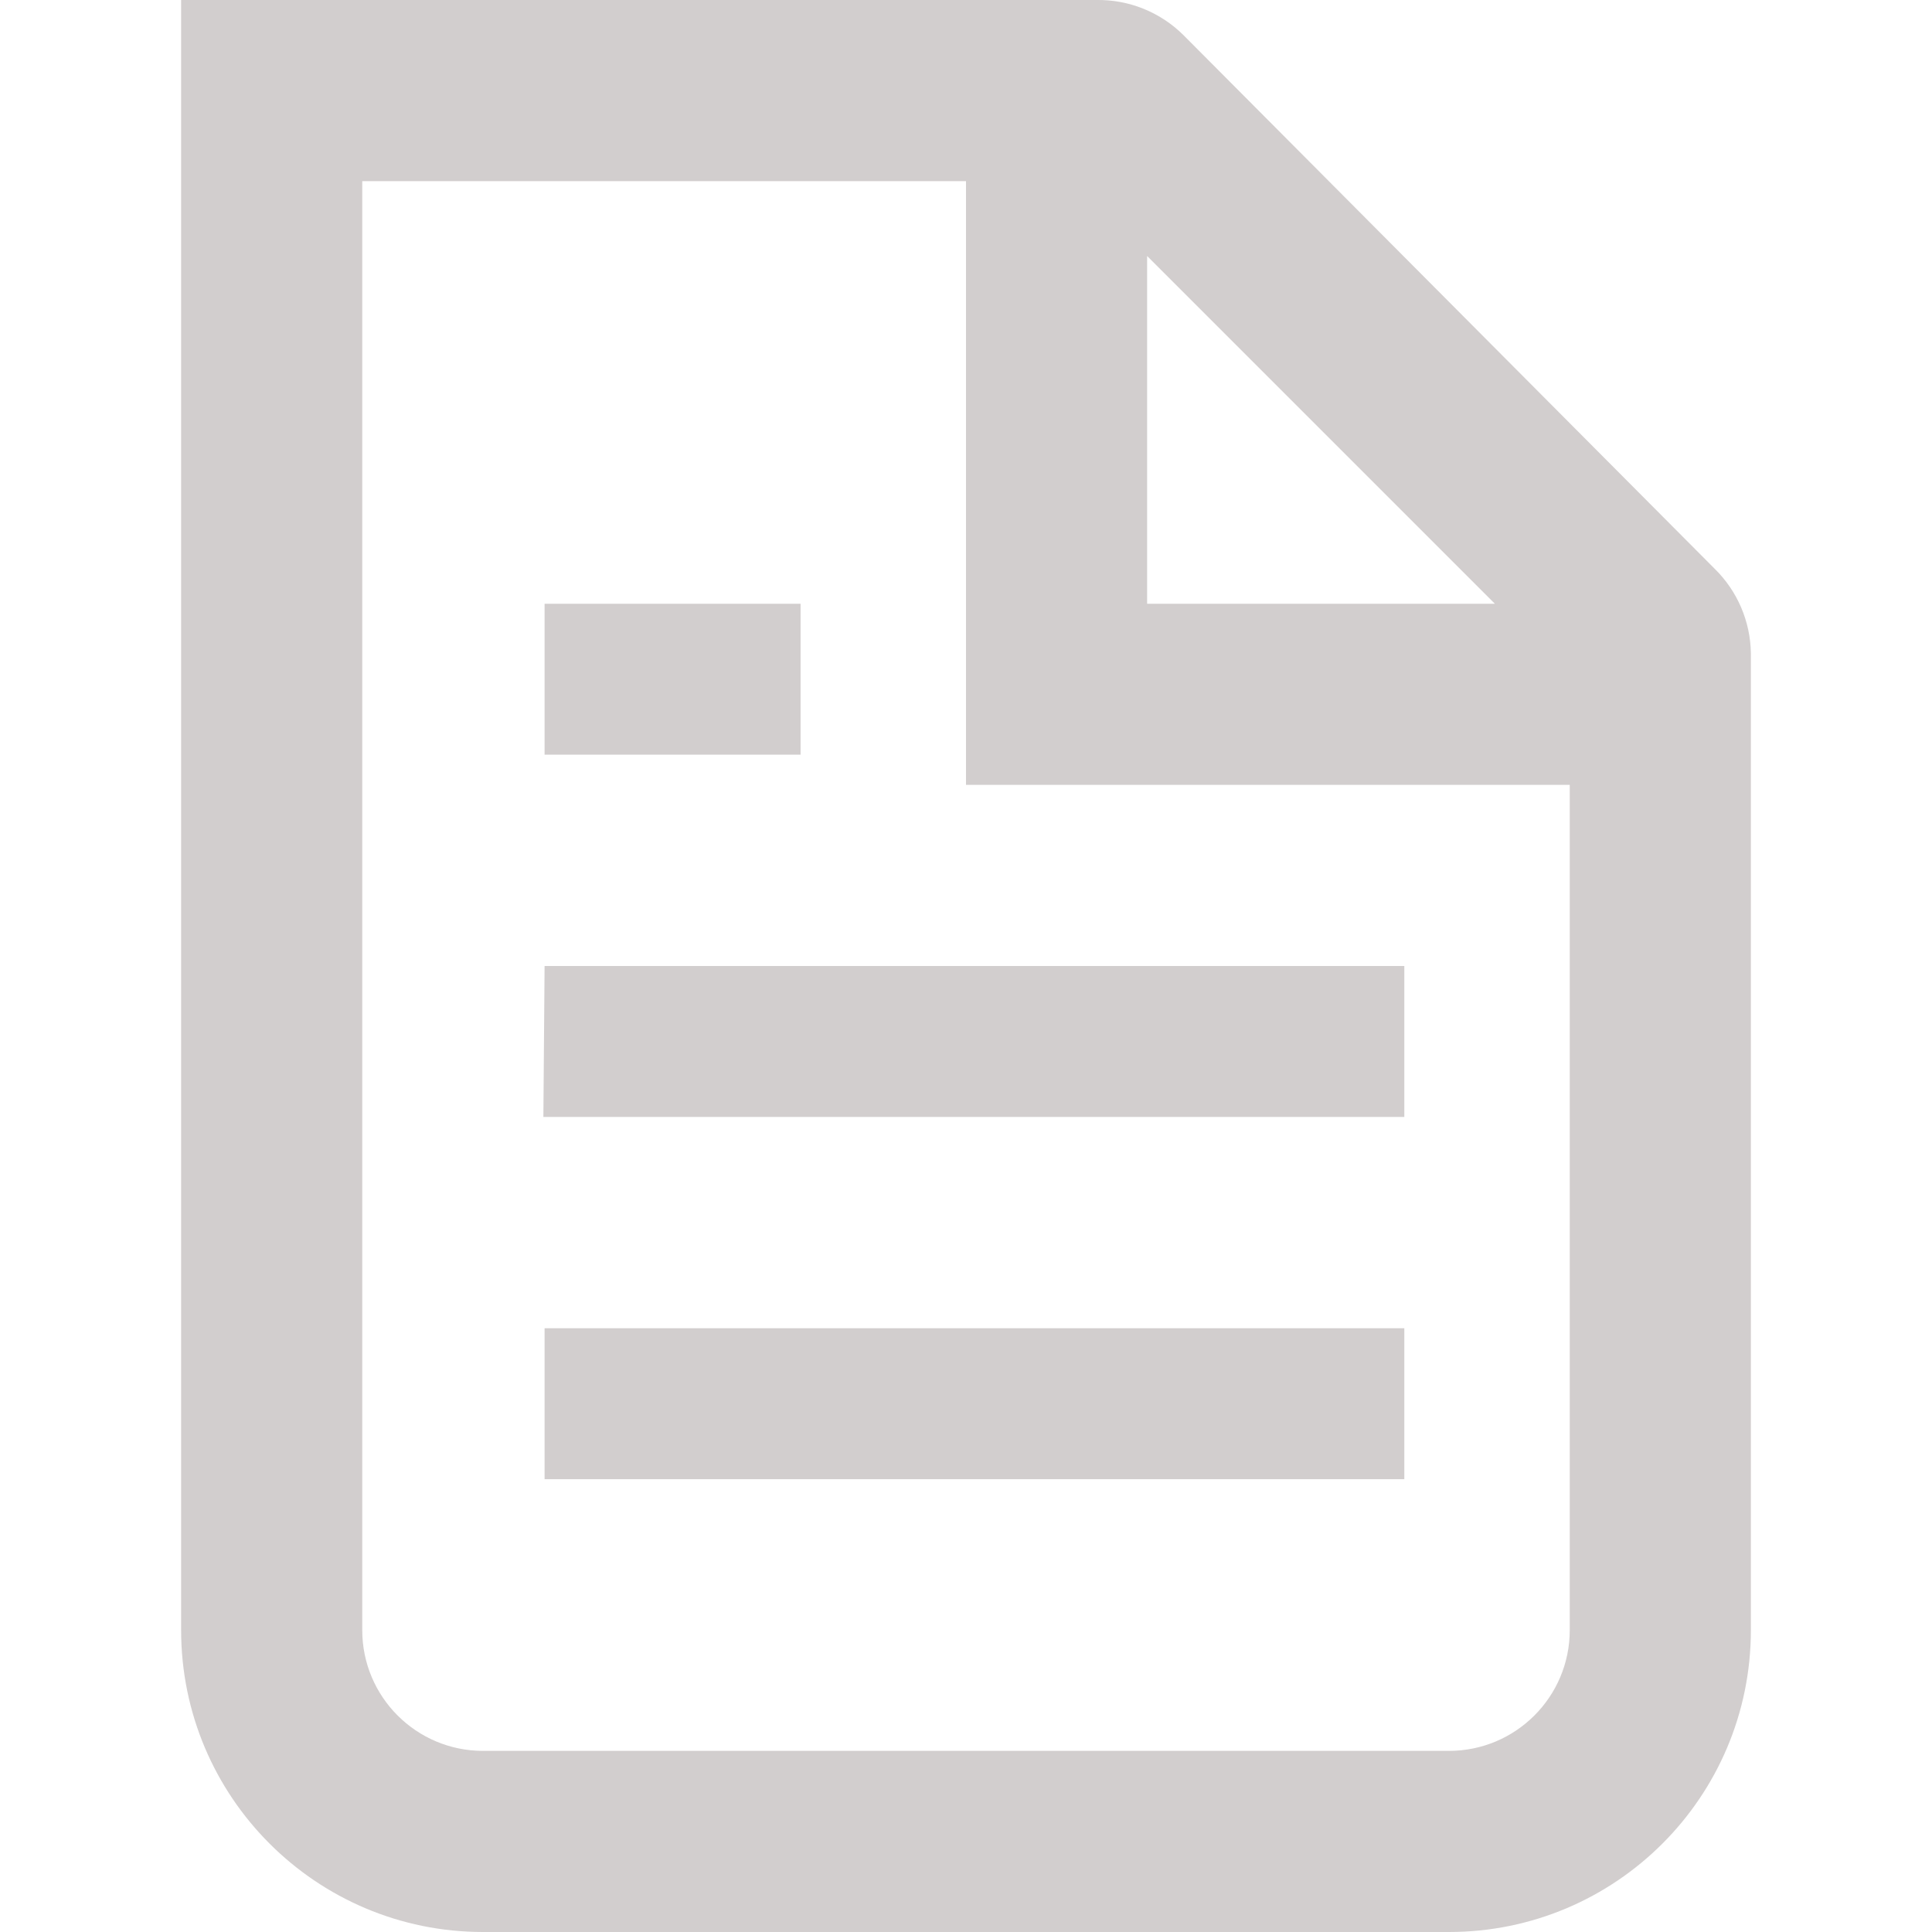
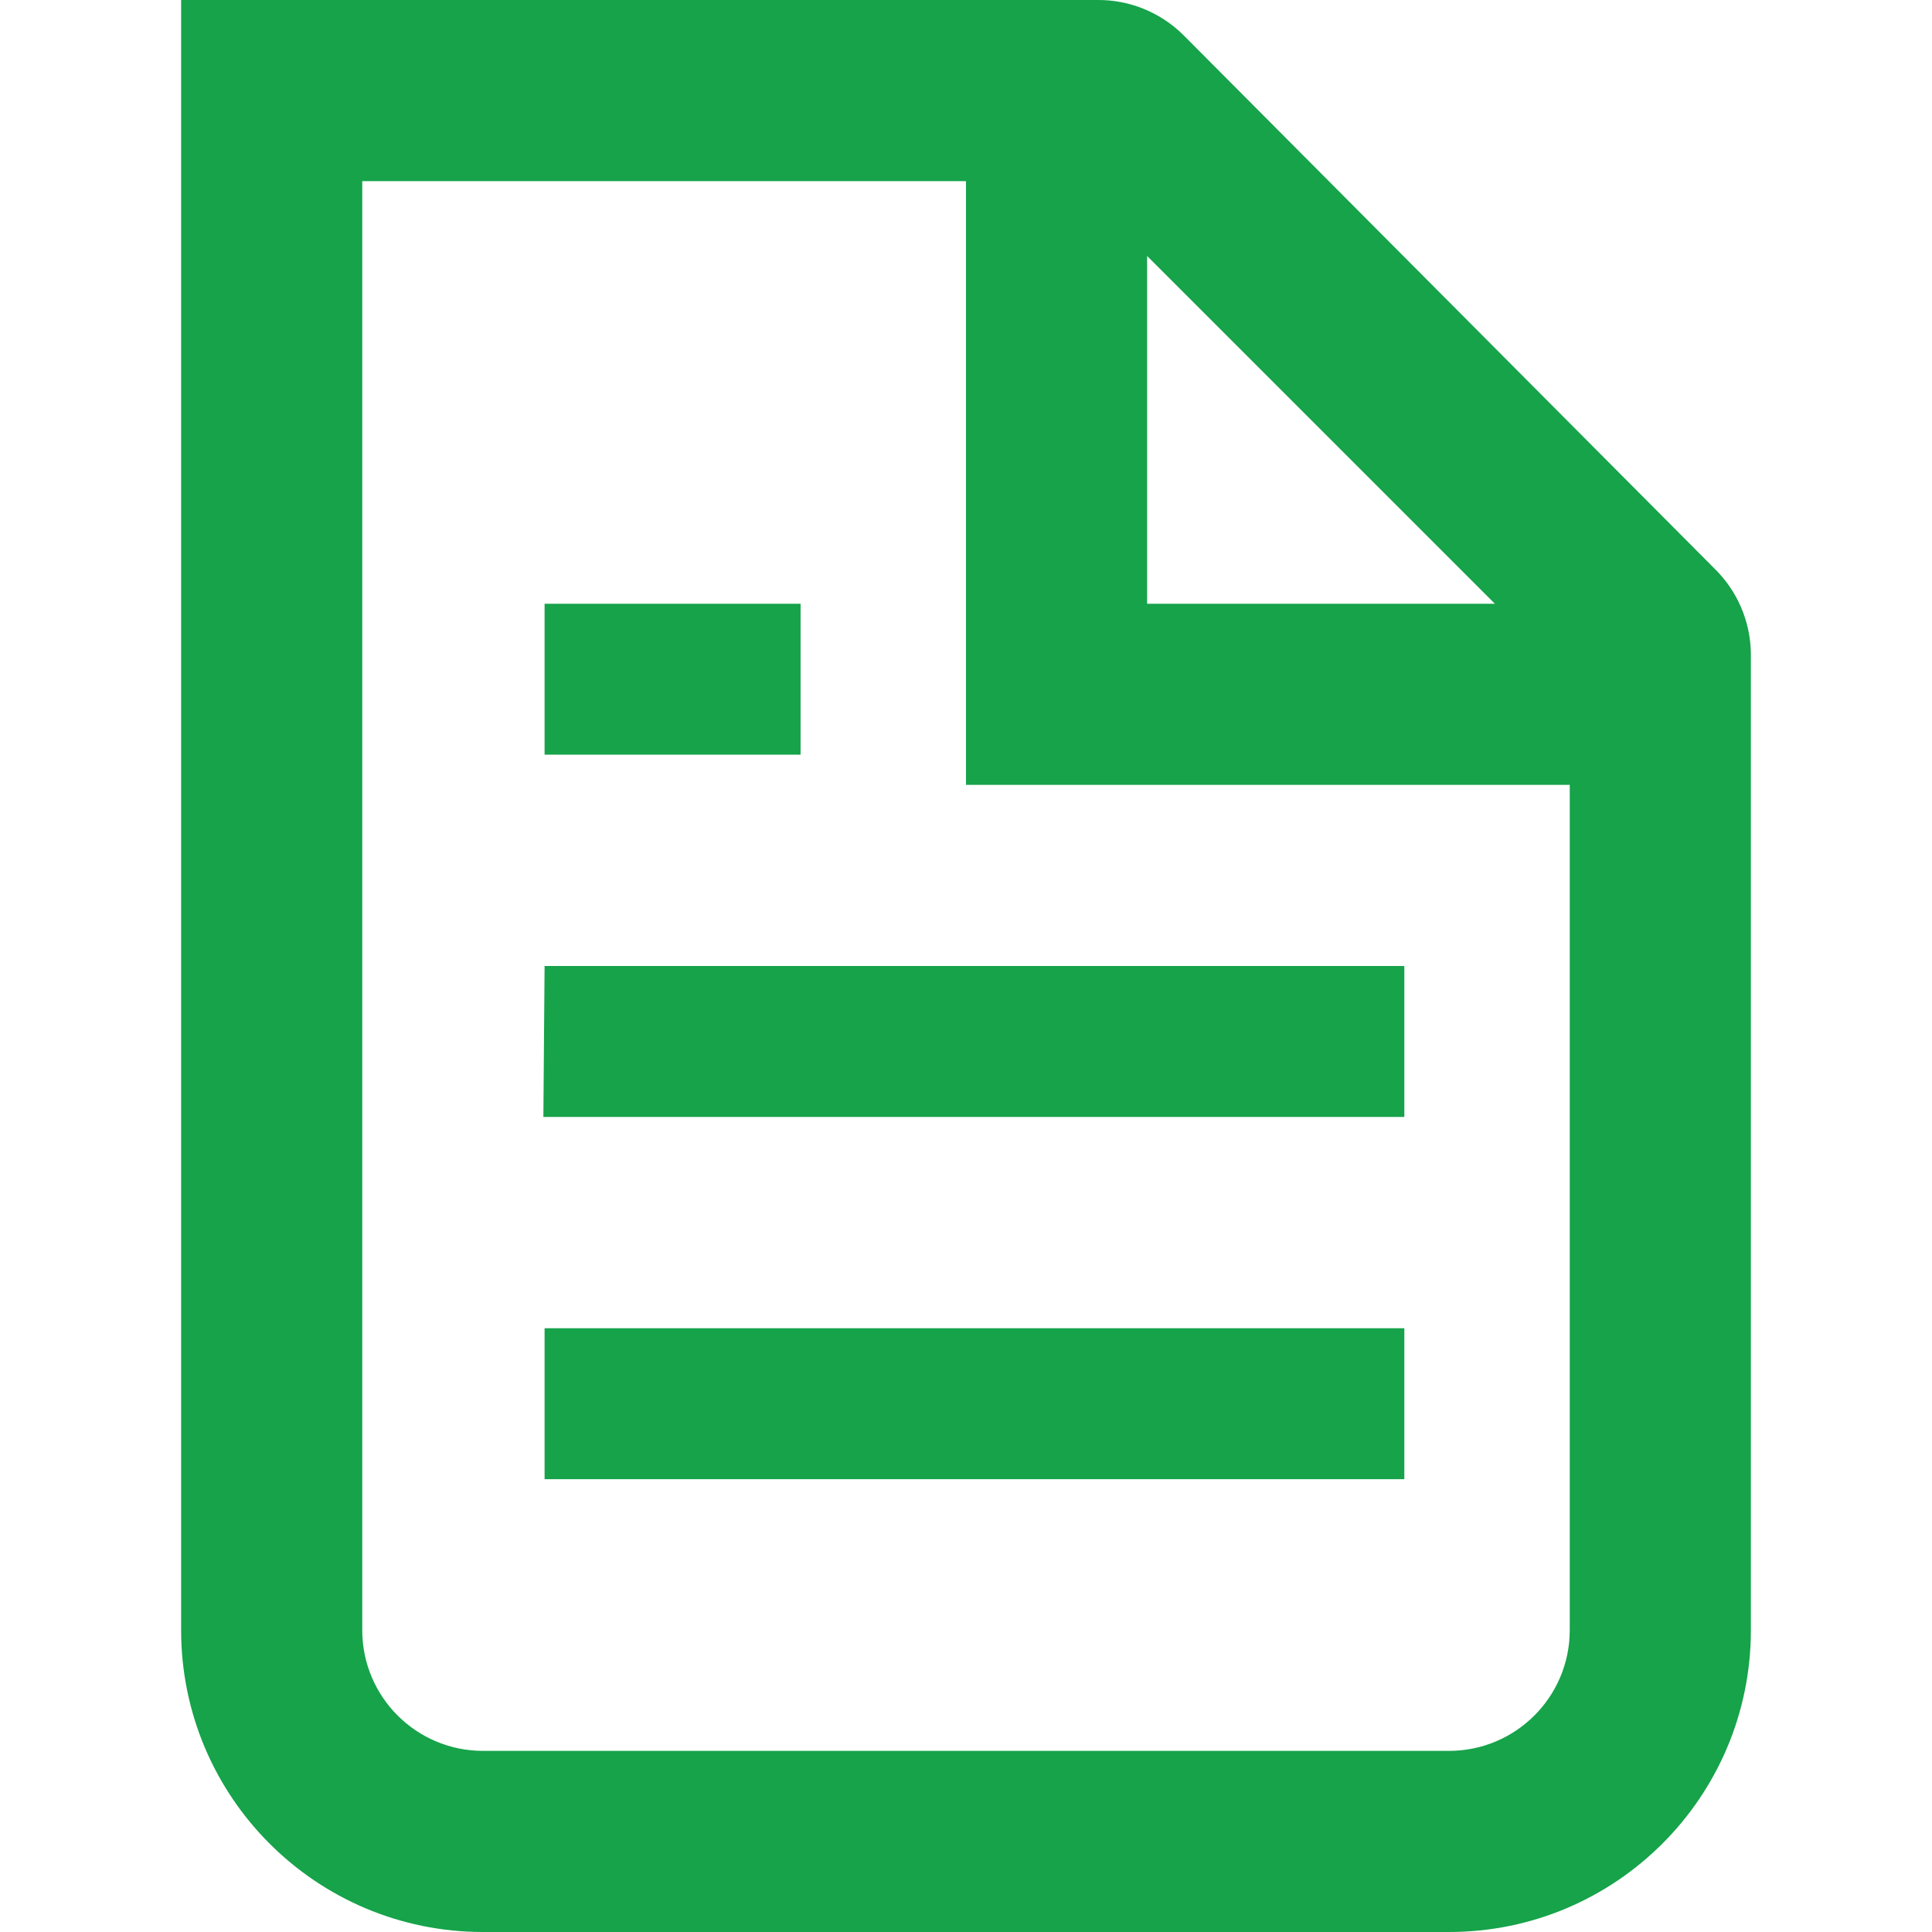
<svg xmlns="http://www.w3.org/2000/svg" fill="none" viewBox="0 0 16 16">
-   <path d="M14.5 13.5V5.41a1 1 0 0 0-.3-.7L9.8.29A1 1 0 0 0 9.08 0H1.5v13.5A2.5 2.5 0 0 0 4 16h8a2.5 2.5 0 0 0 2.5-2.5m-1.5 0v-7H8v-5H3v12a1 1 0 0 0 1 1h8a1 1 0 0 0 1-1M9.5 5V2.12L12.38 5zM5.13 5h-.62v1.25h2.12V5zm-.62 3h7.12v1.25H4.5zm.62 3h-.62v1.25h7.12V11z" clip-rule="evenodd" fill="#d2ceceff" fill-rule="evenodd" />
+   <path d="M14.5 13.5V5.41a1 1 0 0 0-.3-.7L9.8.29A1 1 0 0 0 9.08 0H1.5v13.5A2.5 2.5 0 0 0 4 16h8a2.5 2.5 0 0 0 2.5-2.5m-1.5 0v-7H8v-5H3v12a1 1 0 0 0 1 1h8a1 1 0 0 0 1-1M9.5 5V2.12L12.38 5zM5.13 5h-.62v1.25h2.12V5zm-.62 3h7.12v1.25H4.5zm.62 3h-.62v1.25h7.12V11z" clip-rule="evenodd" fill="#16a34a" fill-rule="evenodd" />
</svg>
